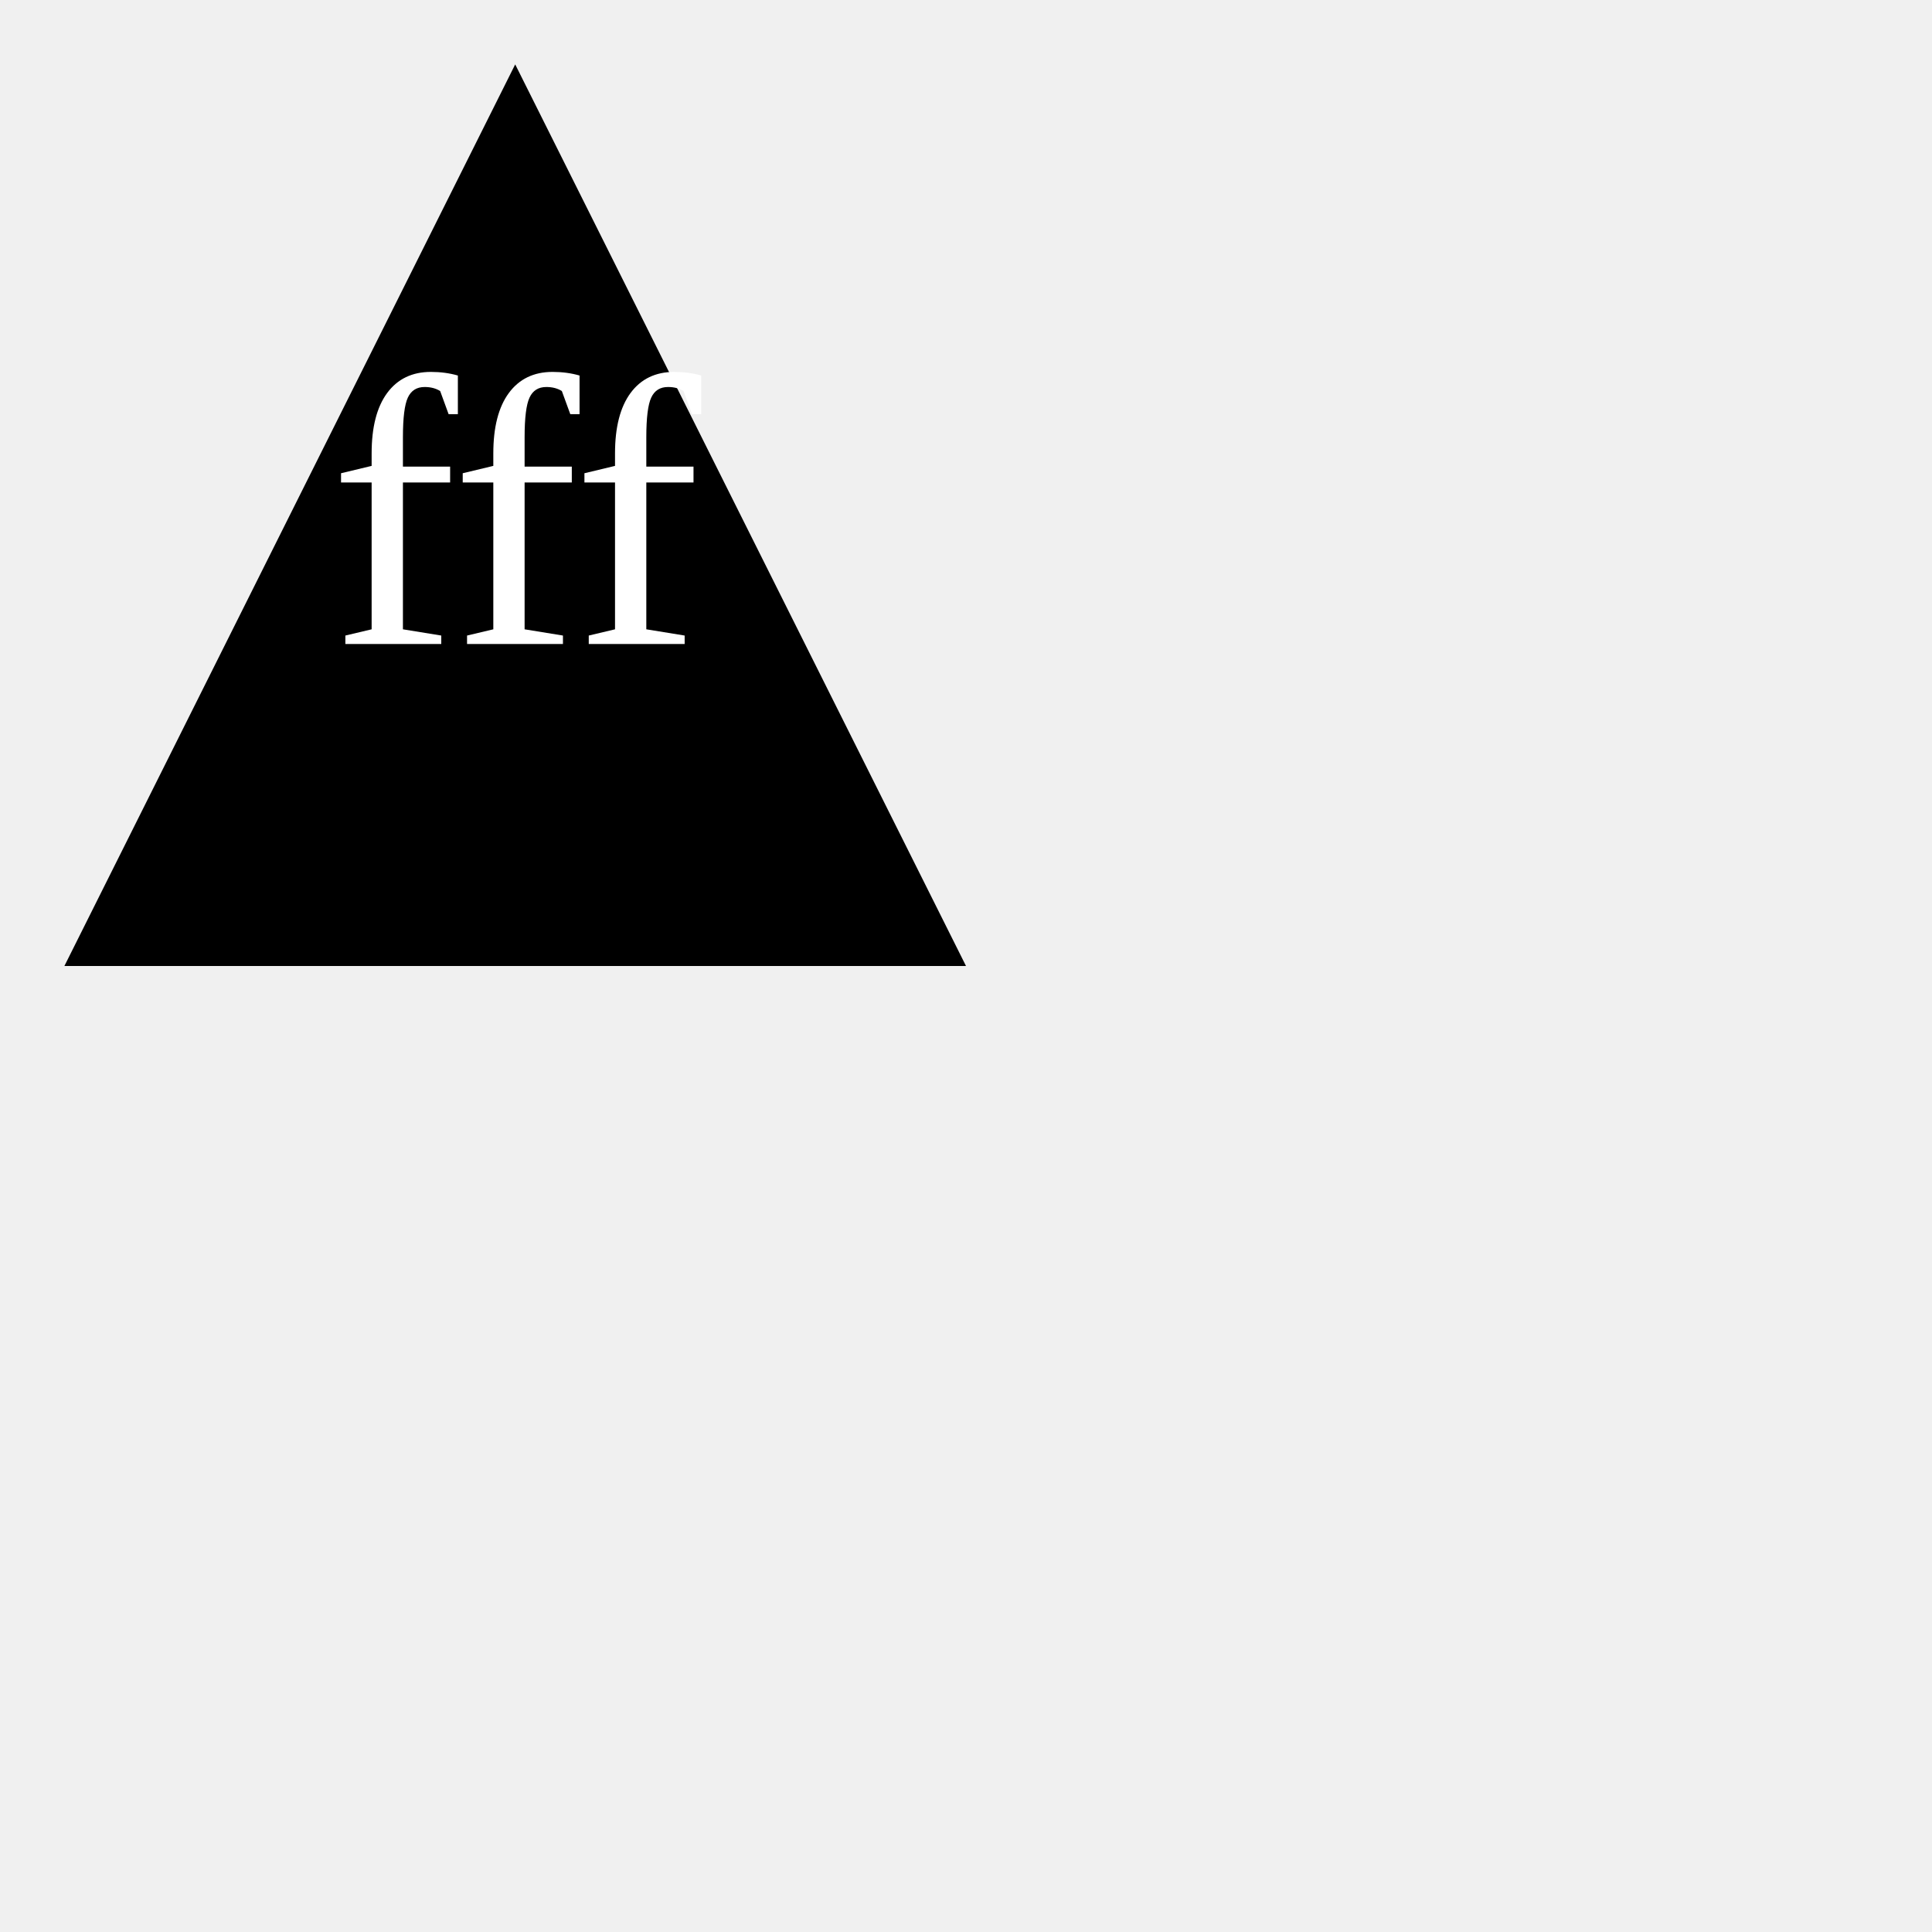
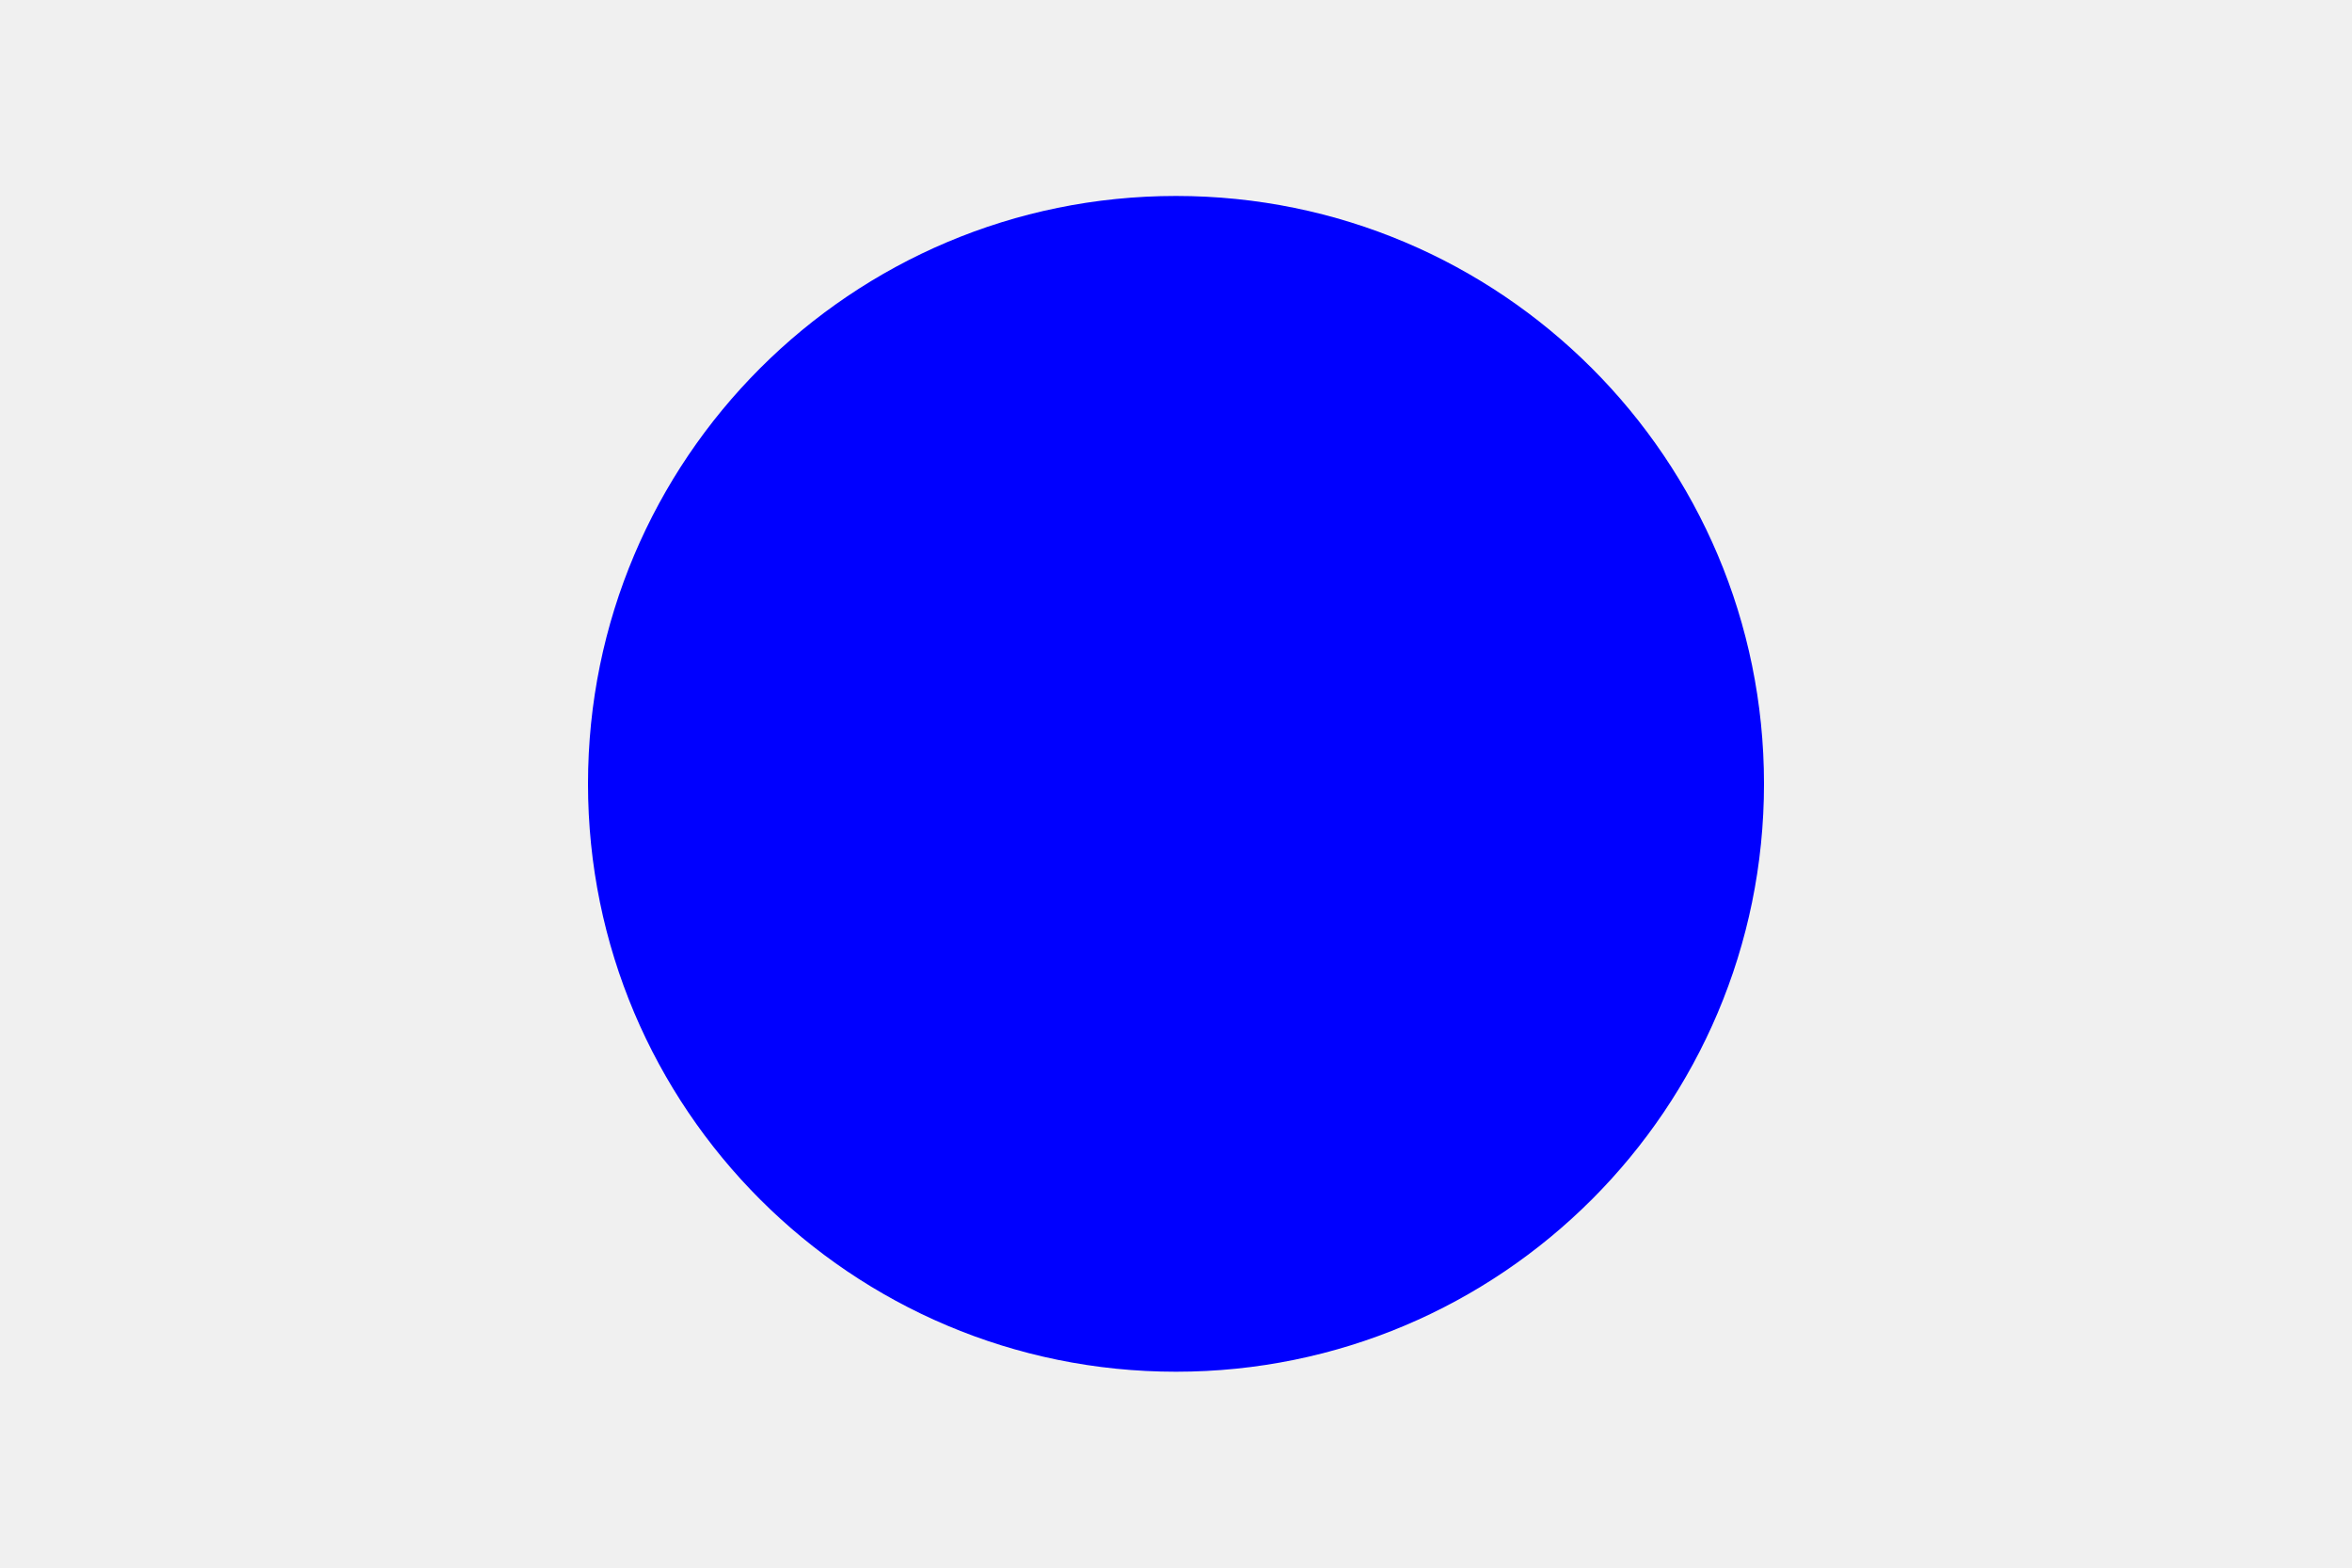
- <svg xmlns="http://www.w3.org/2000/svg" version="1.1" width="300" height="300">
-   <polygon points="80,10 150,150 10,150" fill="000000" />
-   <text x="80" y="100" font-size="60" text-anchor="middle" fill="#ffffff">fff</text>
+ <svg xmlns="http://www.w3.org/2000/svg" version="1.1" width="300" height="200">
+   <circle cx="150" cy="100" r="75" fill="blue" />
+   <text x="150" y="110" font-size="50" text-anchor="middle" fill="" />
</svg>
